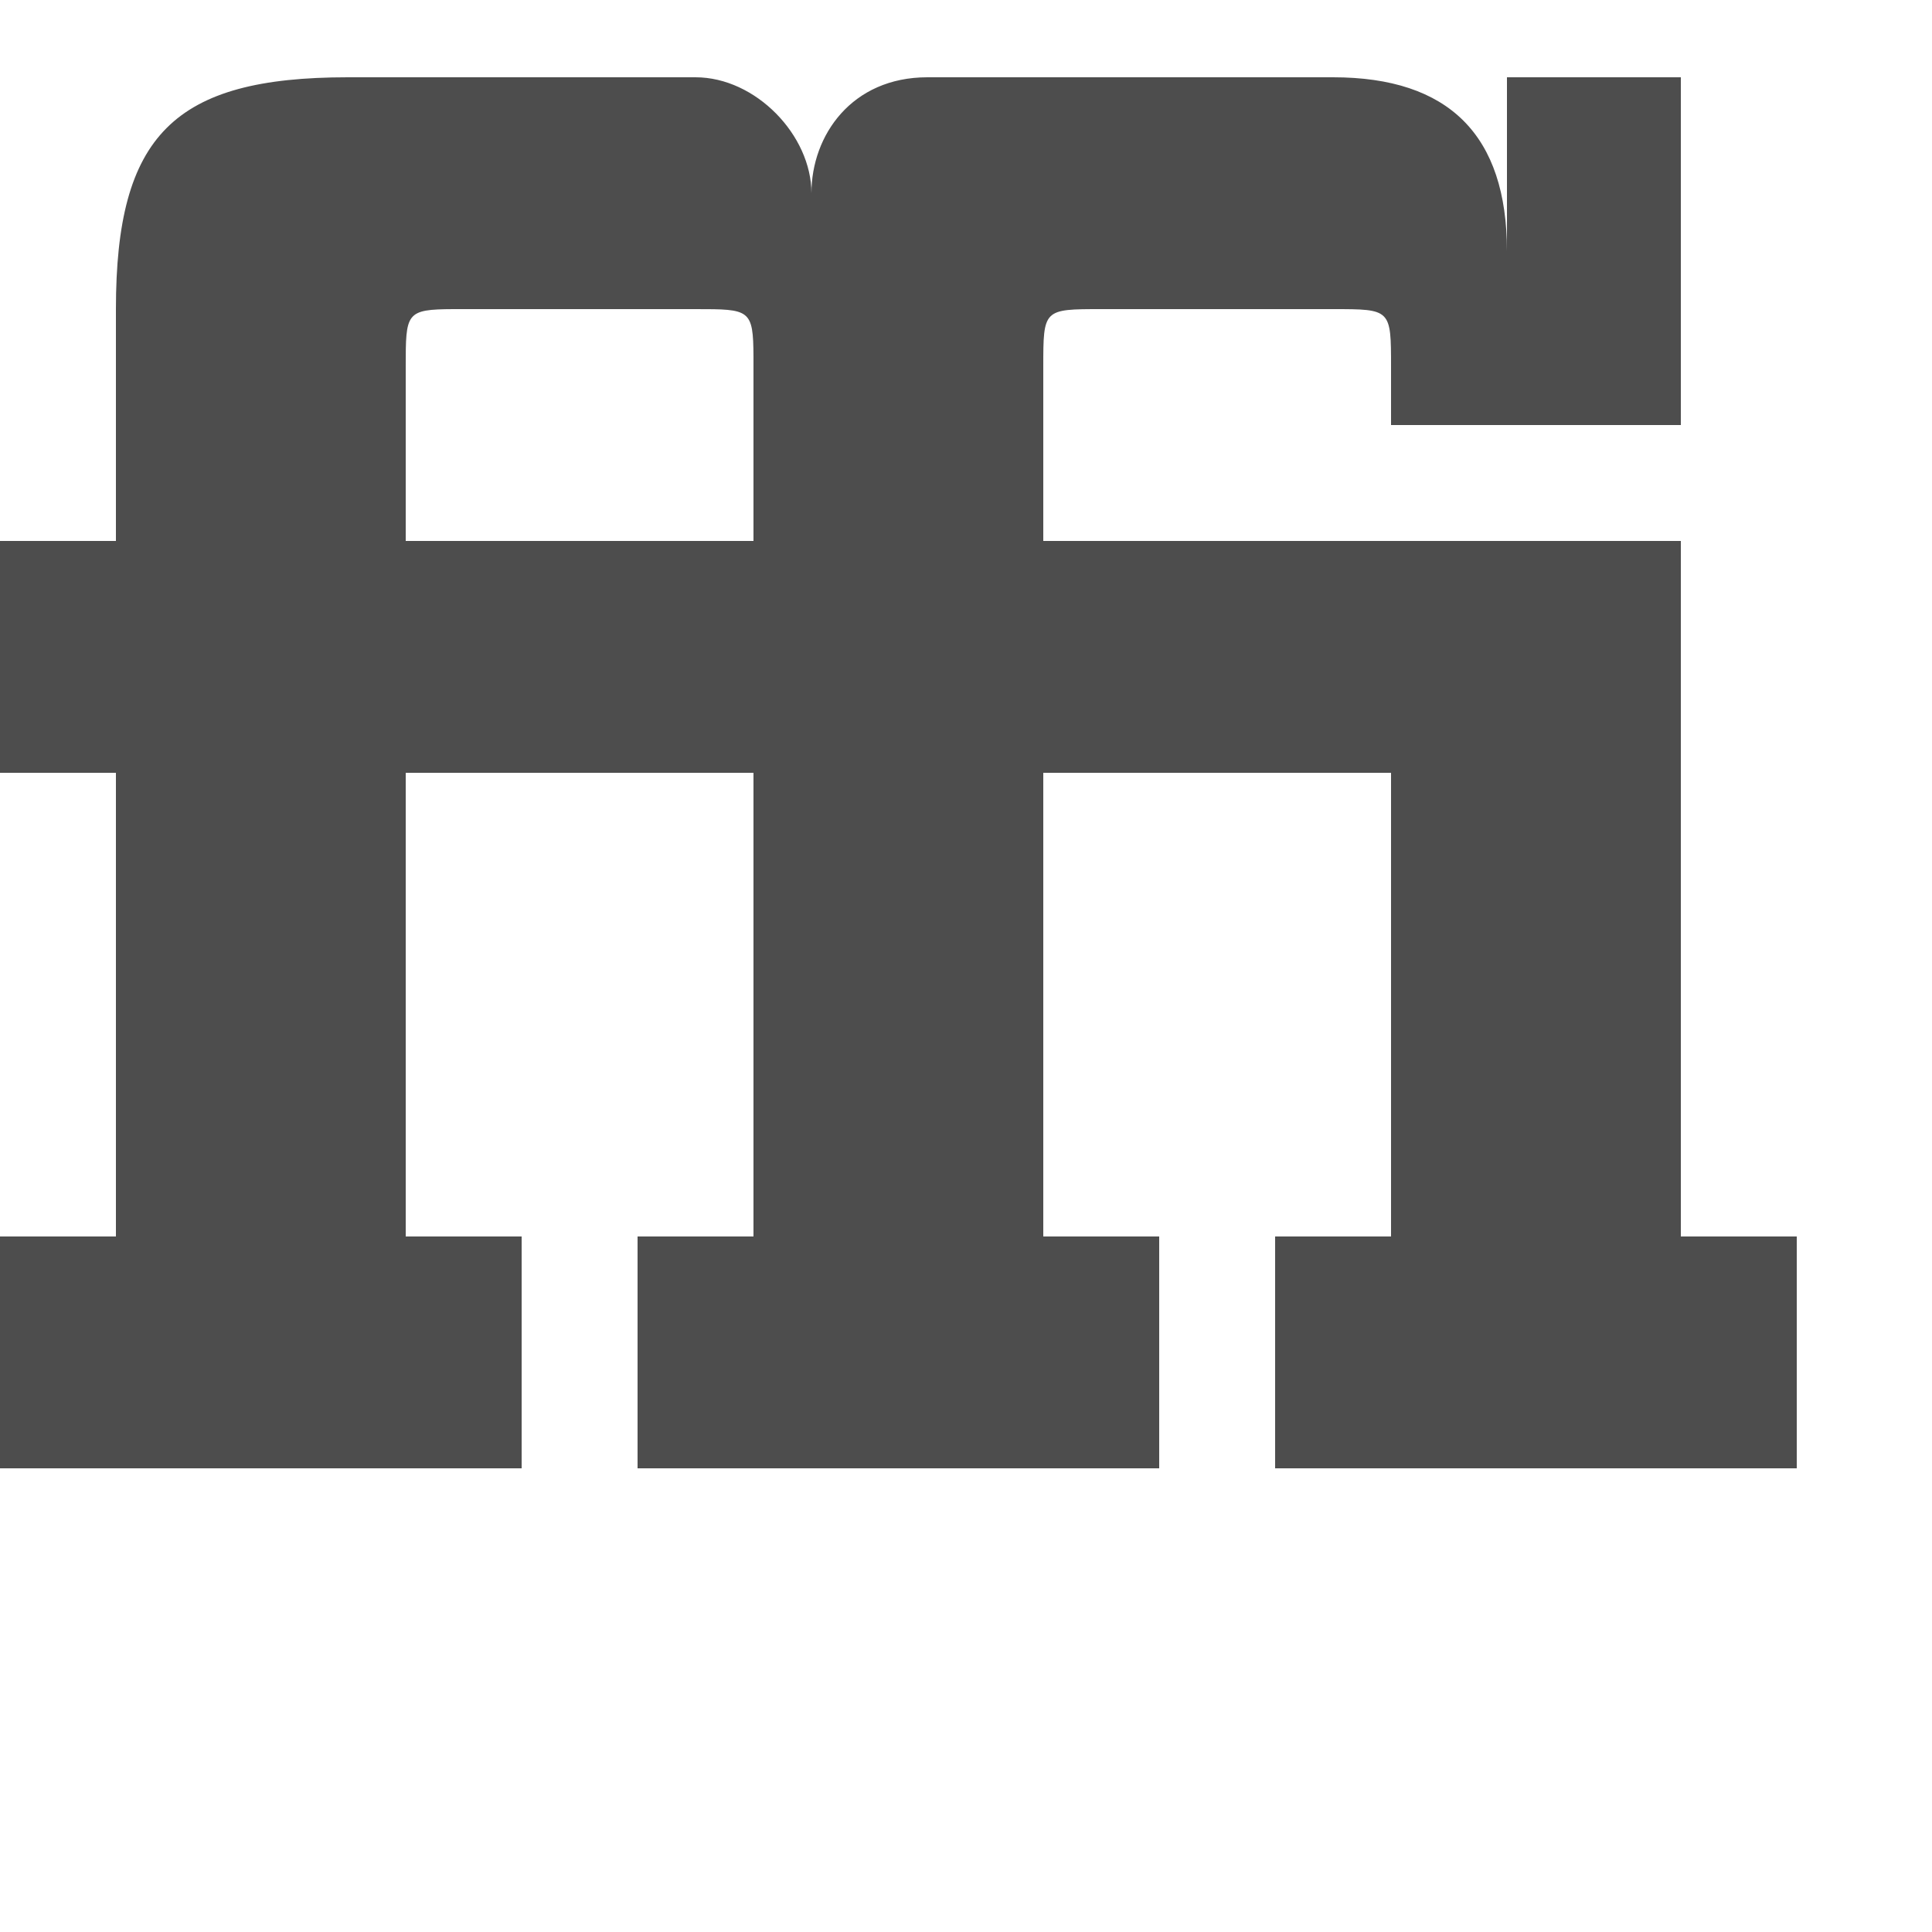
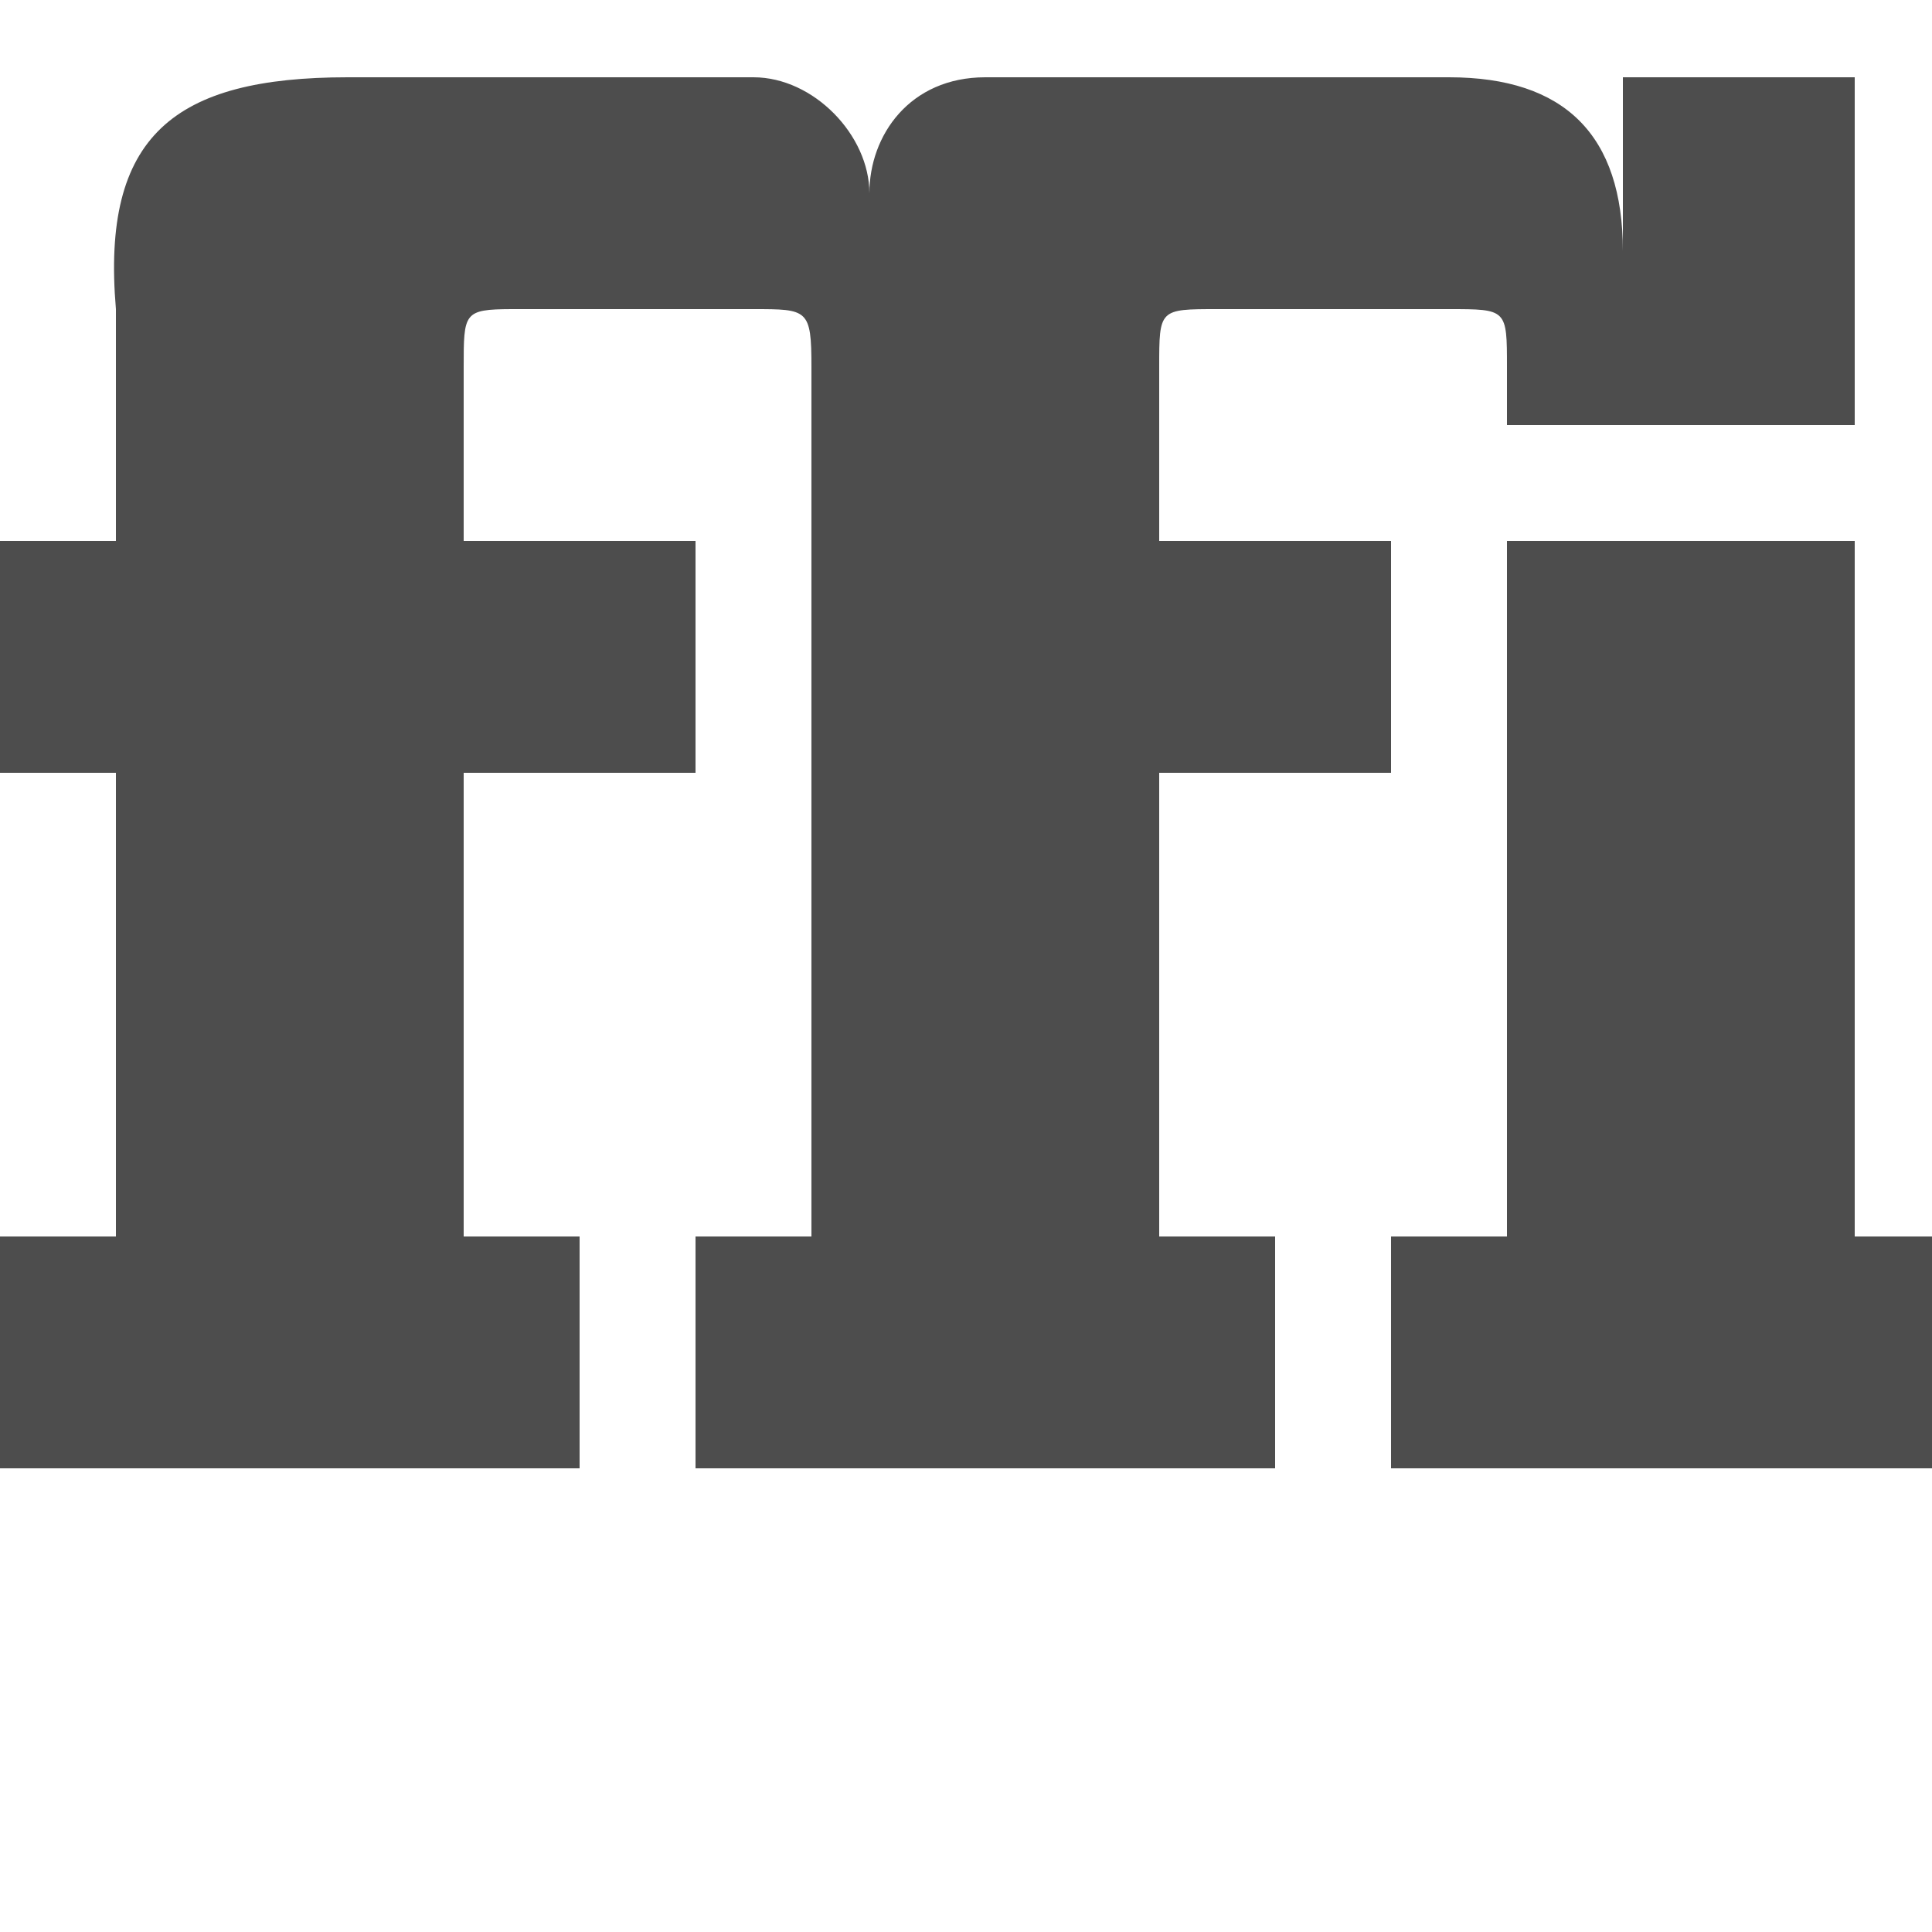
<svg xmlns="http://www.w3.org/2000/svg" width="1000" height="1000" id="svg3092" version="1.1">
  <defs id="defs5498" />
  <g id="layer1">
-     <path style="fill:#4d4d4d;fill-rule:evenodd;stroke:none" d="M 180 40 C 90 40 60 70 60 160 L 60 280 L 0 280 L 0 400 L 60 400 L 60 640 L 0 640 L 0 760 L 270 760 L 270 640 L 210 640 L 210 400 L 330 400 L 390 400 L 390 640 L 330 640 L 330 760 L 600 760 L 600 640 L 540 640 L 540 400 L 660 400 L 720 400 L 720 640 L 660 640 L 660 760 L 930 760 L 930 640 L 870 640 L 870 280 L 660 280 L 540 280 L 540 190 C 540 160 540 160 570 160 L 690 160 C 720 160 720 160 720 190 L 720 220 L 870 220 L 870 40 L 780 40 L 780 130 C 780 70 750 40 690 40 L 480 40 C 440.899 40 420 70 420 100 C 420 70 391.14 40 360 40 L 180 40 z M 234.719 160 C 236.367 159.993 238.125 160 240 160 L 360 160 C 388.125 160 389.89 160 390 184.719 C 390.007 186.367 390 188.125 390 190 L 390 220 L 390 280 L 330 280 L 210 280 L 210 190 C 210 161.875 210 160.11 234.719 160 z " id="path3526" />
+     <path style="fill:#4d4d4d;fill-rule:evenodd;stroke:none" d="M 180,40 C 90,40 52.304,70.33 60,160 l 0,120 -60,0 0,120 60,0 0,240 -60,0 0,120 300,0 0,-120 -60,0 0,-240 120,0 0,-120 -120,0 0,-90 c 0,-28.125 -4.9e-4,-29.89 24.719,-30 L 390,160 c 28.125,0 30,0 30,30 l 0,450 -60,0 0,120 300,0 0,-120 -60,0 0,-240 120,0 0,-120 -120,0 0,-90 c 0,-30 0,-30 30,-30 l 120,0 c 30,0 30,0 30,30 l 0,30 180,0 0,-180 -120,0 0,90 C 840,70 810,40 750,40 l -240,0 c -39.101,0 -60,30 -60,60 0,-30 -28.86,-60 -60,-60 z m 600,240 0,120 0,240 -60,0 0,120 300,0 0,-120 -60,0 0,-360 z" id="path3526" />
  </g>
</svg>
